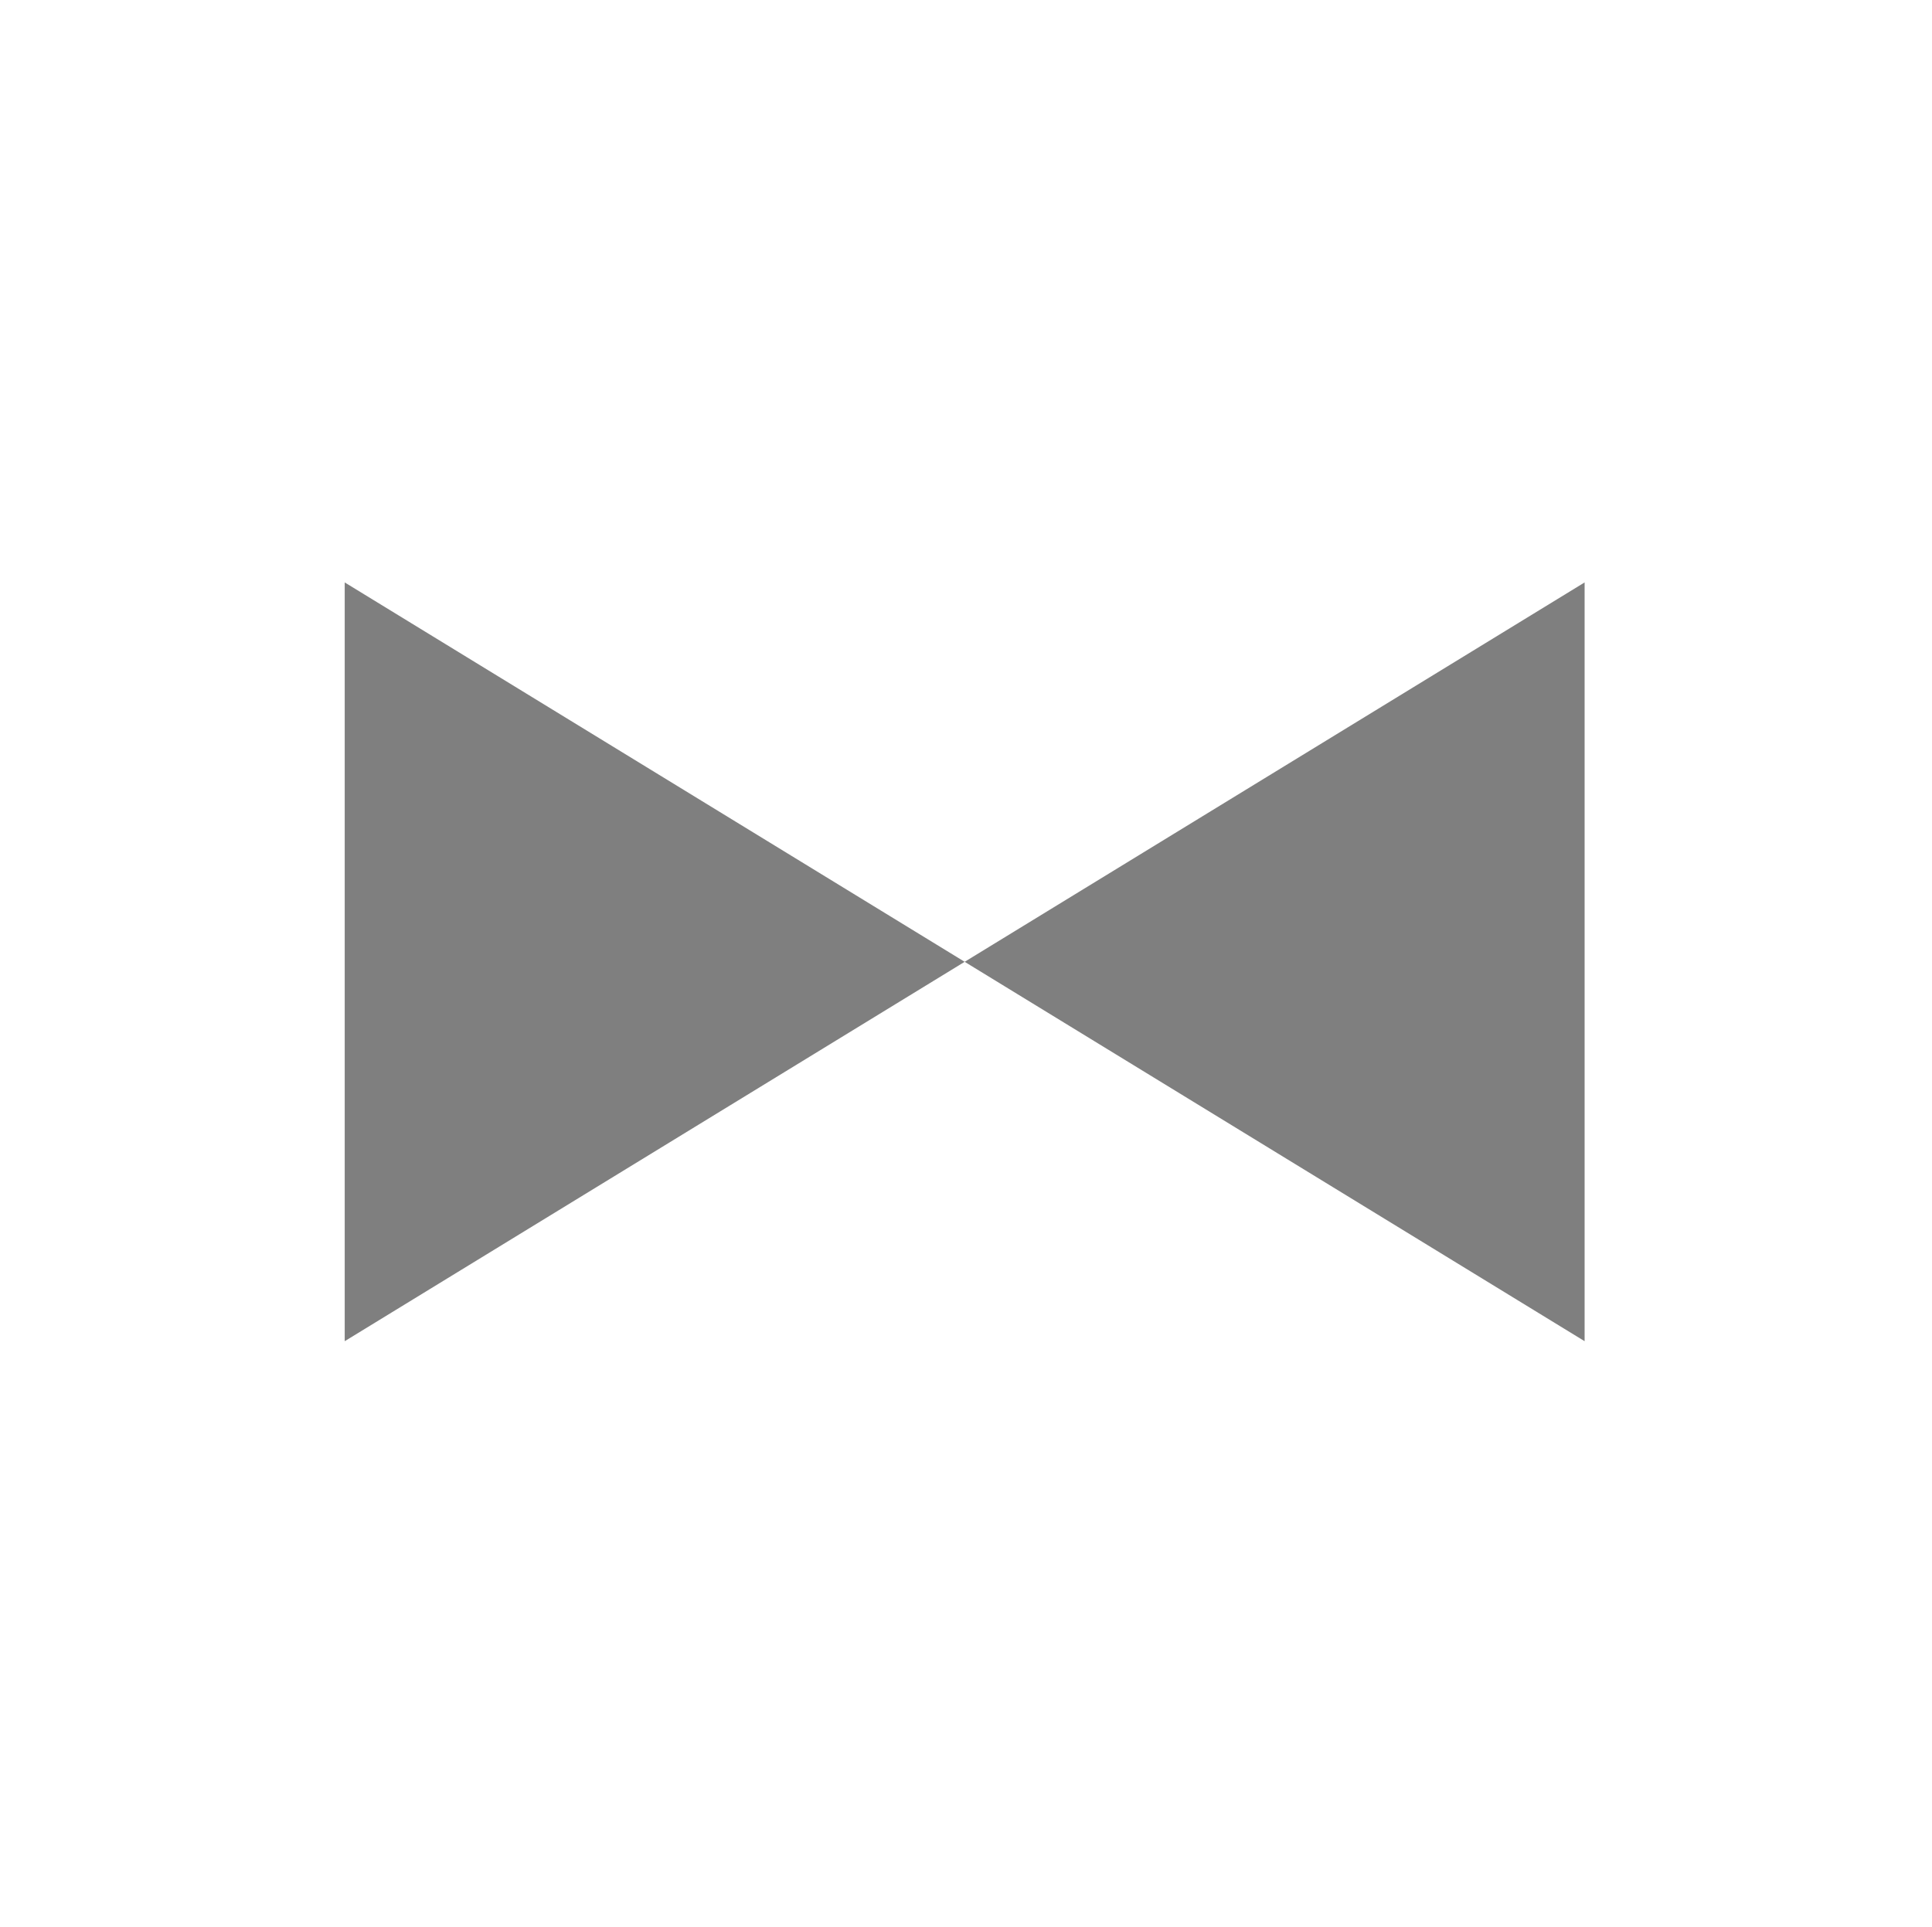
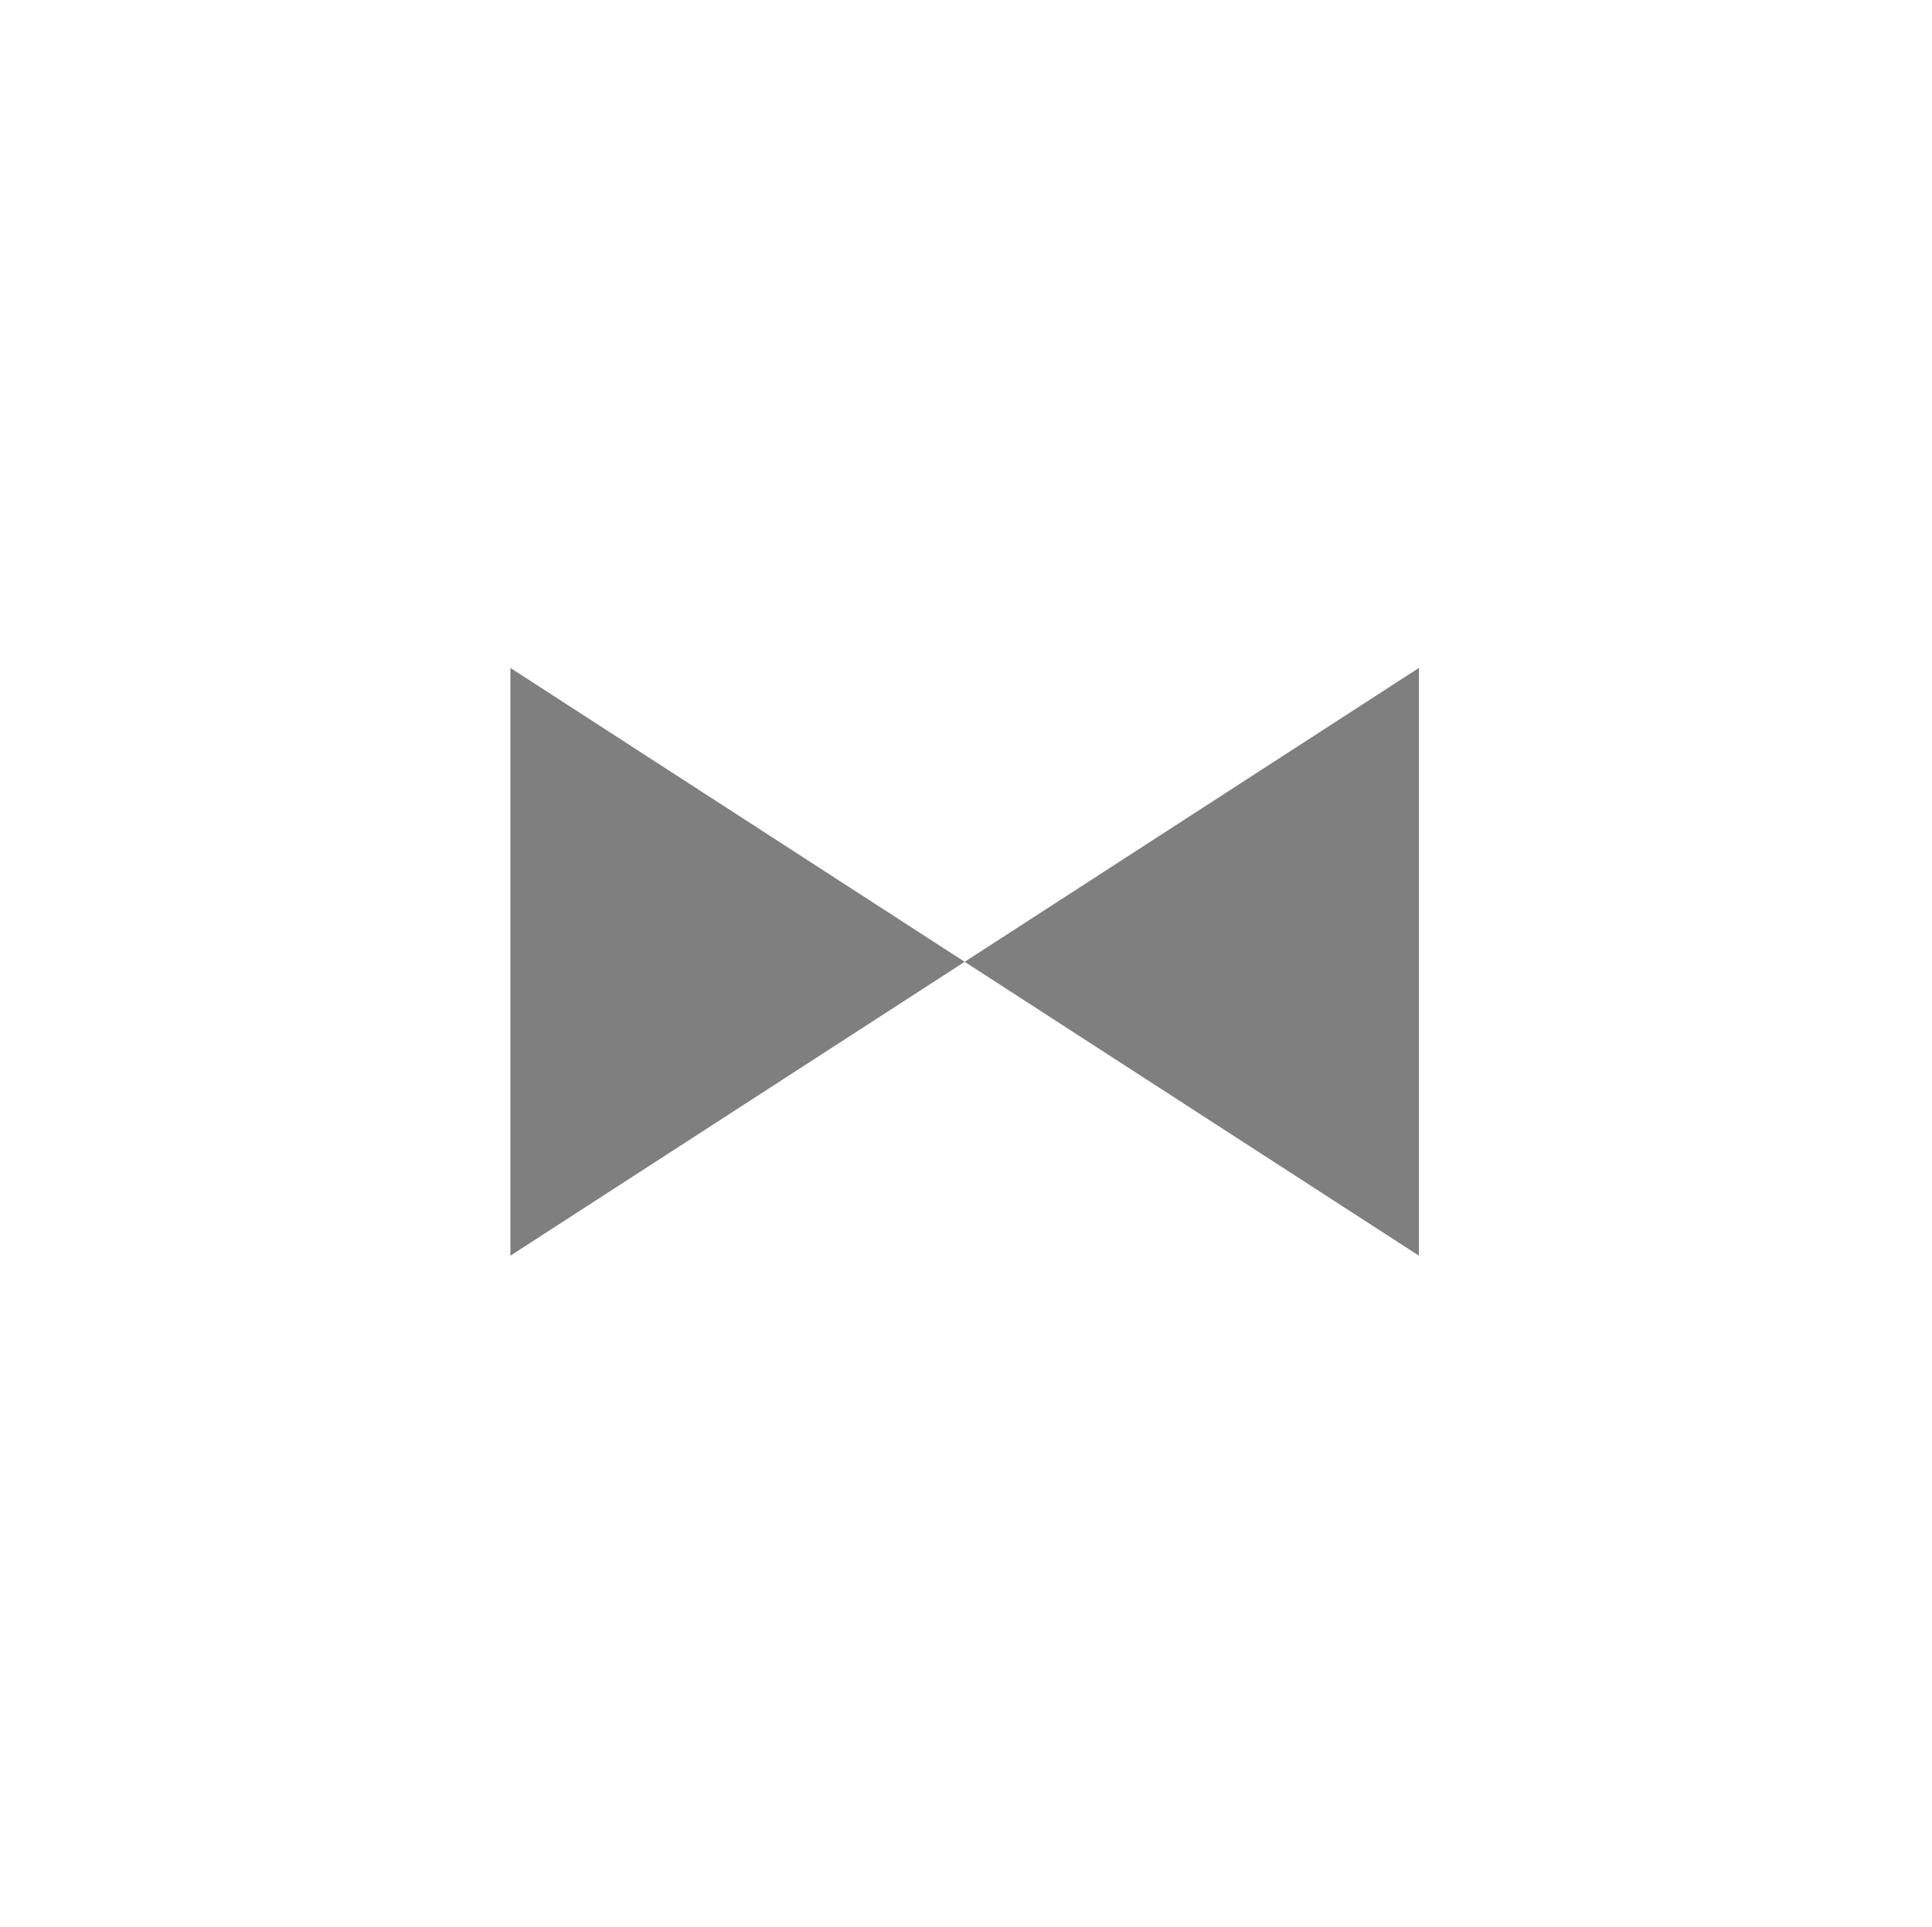
<svg xmlns="http://www.w3.org/2000/svg" version="1.2" baseProfile="tiny" xml:space="preserve" style="shape-rendering:geometricPrecision; fill-rule:evenodd;" width="7.23mm" height="7.21mm" viewBox="-3.61 -3.6 7.23 7.21">
  <rect class="symbolBox layout" fill="none" x="-3.61" y="3.6" height="7.21" width="7.23" />
  <rect class="svgBox layout" fill="none" x="-3.61" y="-3.6" height="7.21" width="7.23" />
-   <circle class="f0 sSNDG2" fill="none" style="stroke-width: 0.32; stroke-opacity: 0.5;" cx="0" cy="0" r="2.85" />
-   <path d=" M -2.32,-1.42 L -2.32,1.42 L 2.32,-1.42 L 2.32,1.42 L -2.32,-1.42 L -2.32,-1.42" class="fSNDG2" style="stroke-width:0.32; fill-opacity: 0.5;" />
+   <circle class="f0 sSNDG2" fill="none" style="stroke-width: 0.32; stroke-opacity: 0.5;" cx="0" cy="0" r="2.11" />
+   <path d=" M -1.7,-1.1 L -1.7,1.1 L 1.7,-1.1 L 1.7,1.1 L -1.7,-1.1 L -1.7,-1.1" class="fSNDG2" style="stroke-width:0.32; fill-opacity: 0.5;" />
</svg>
